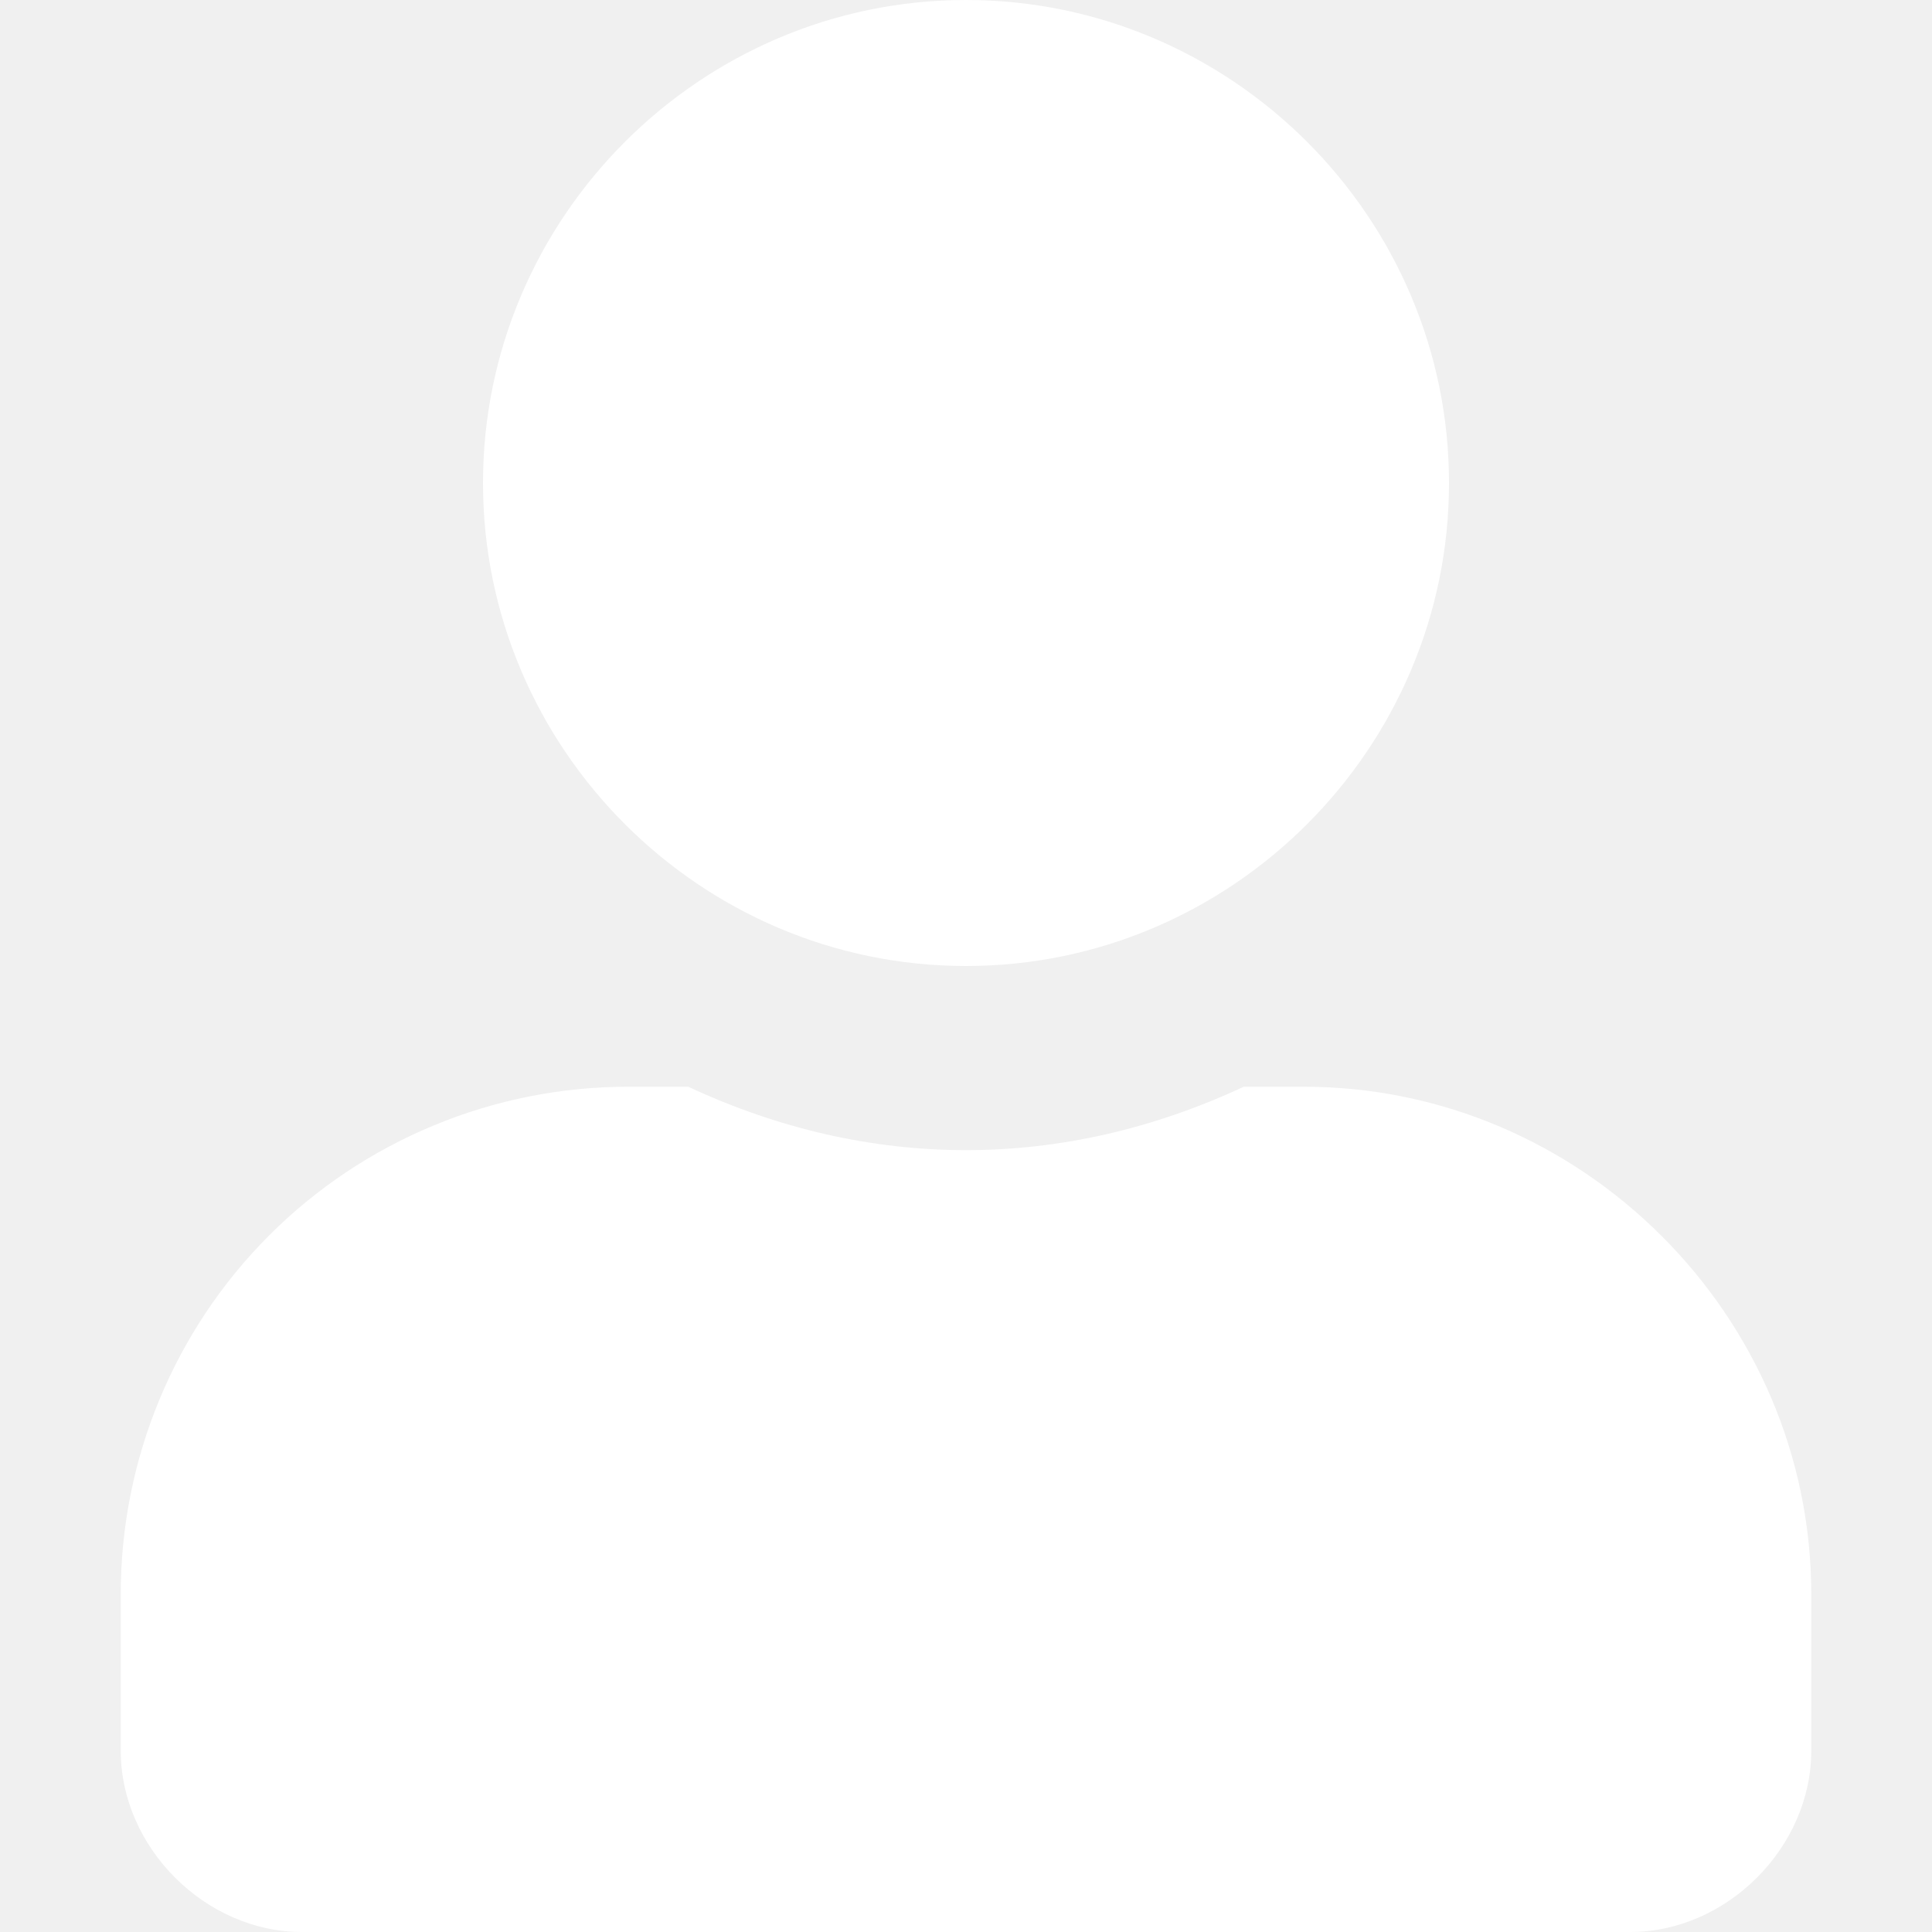
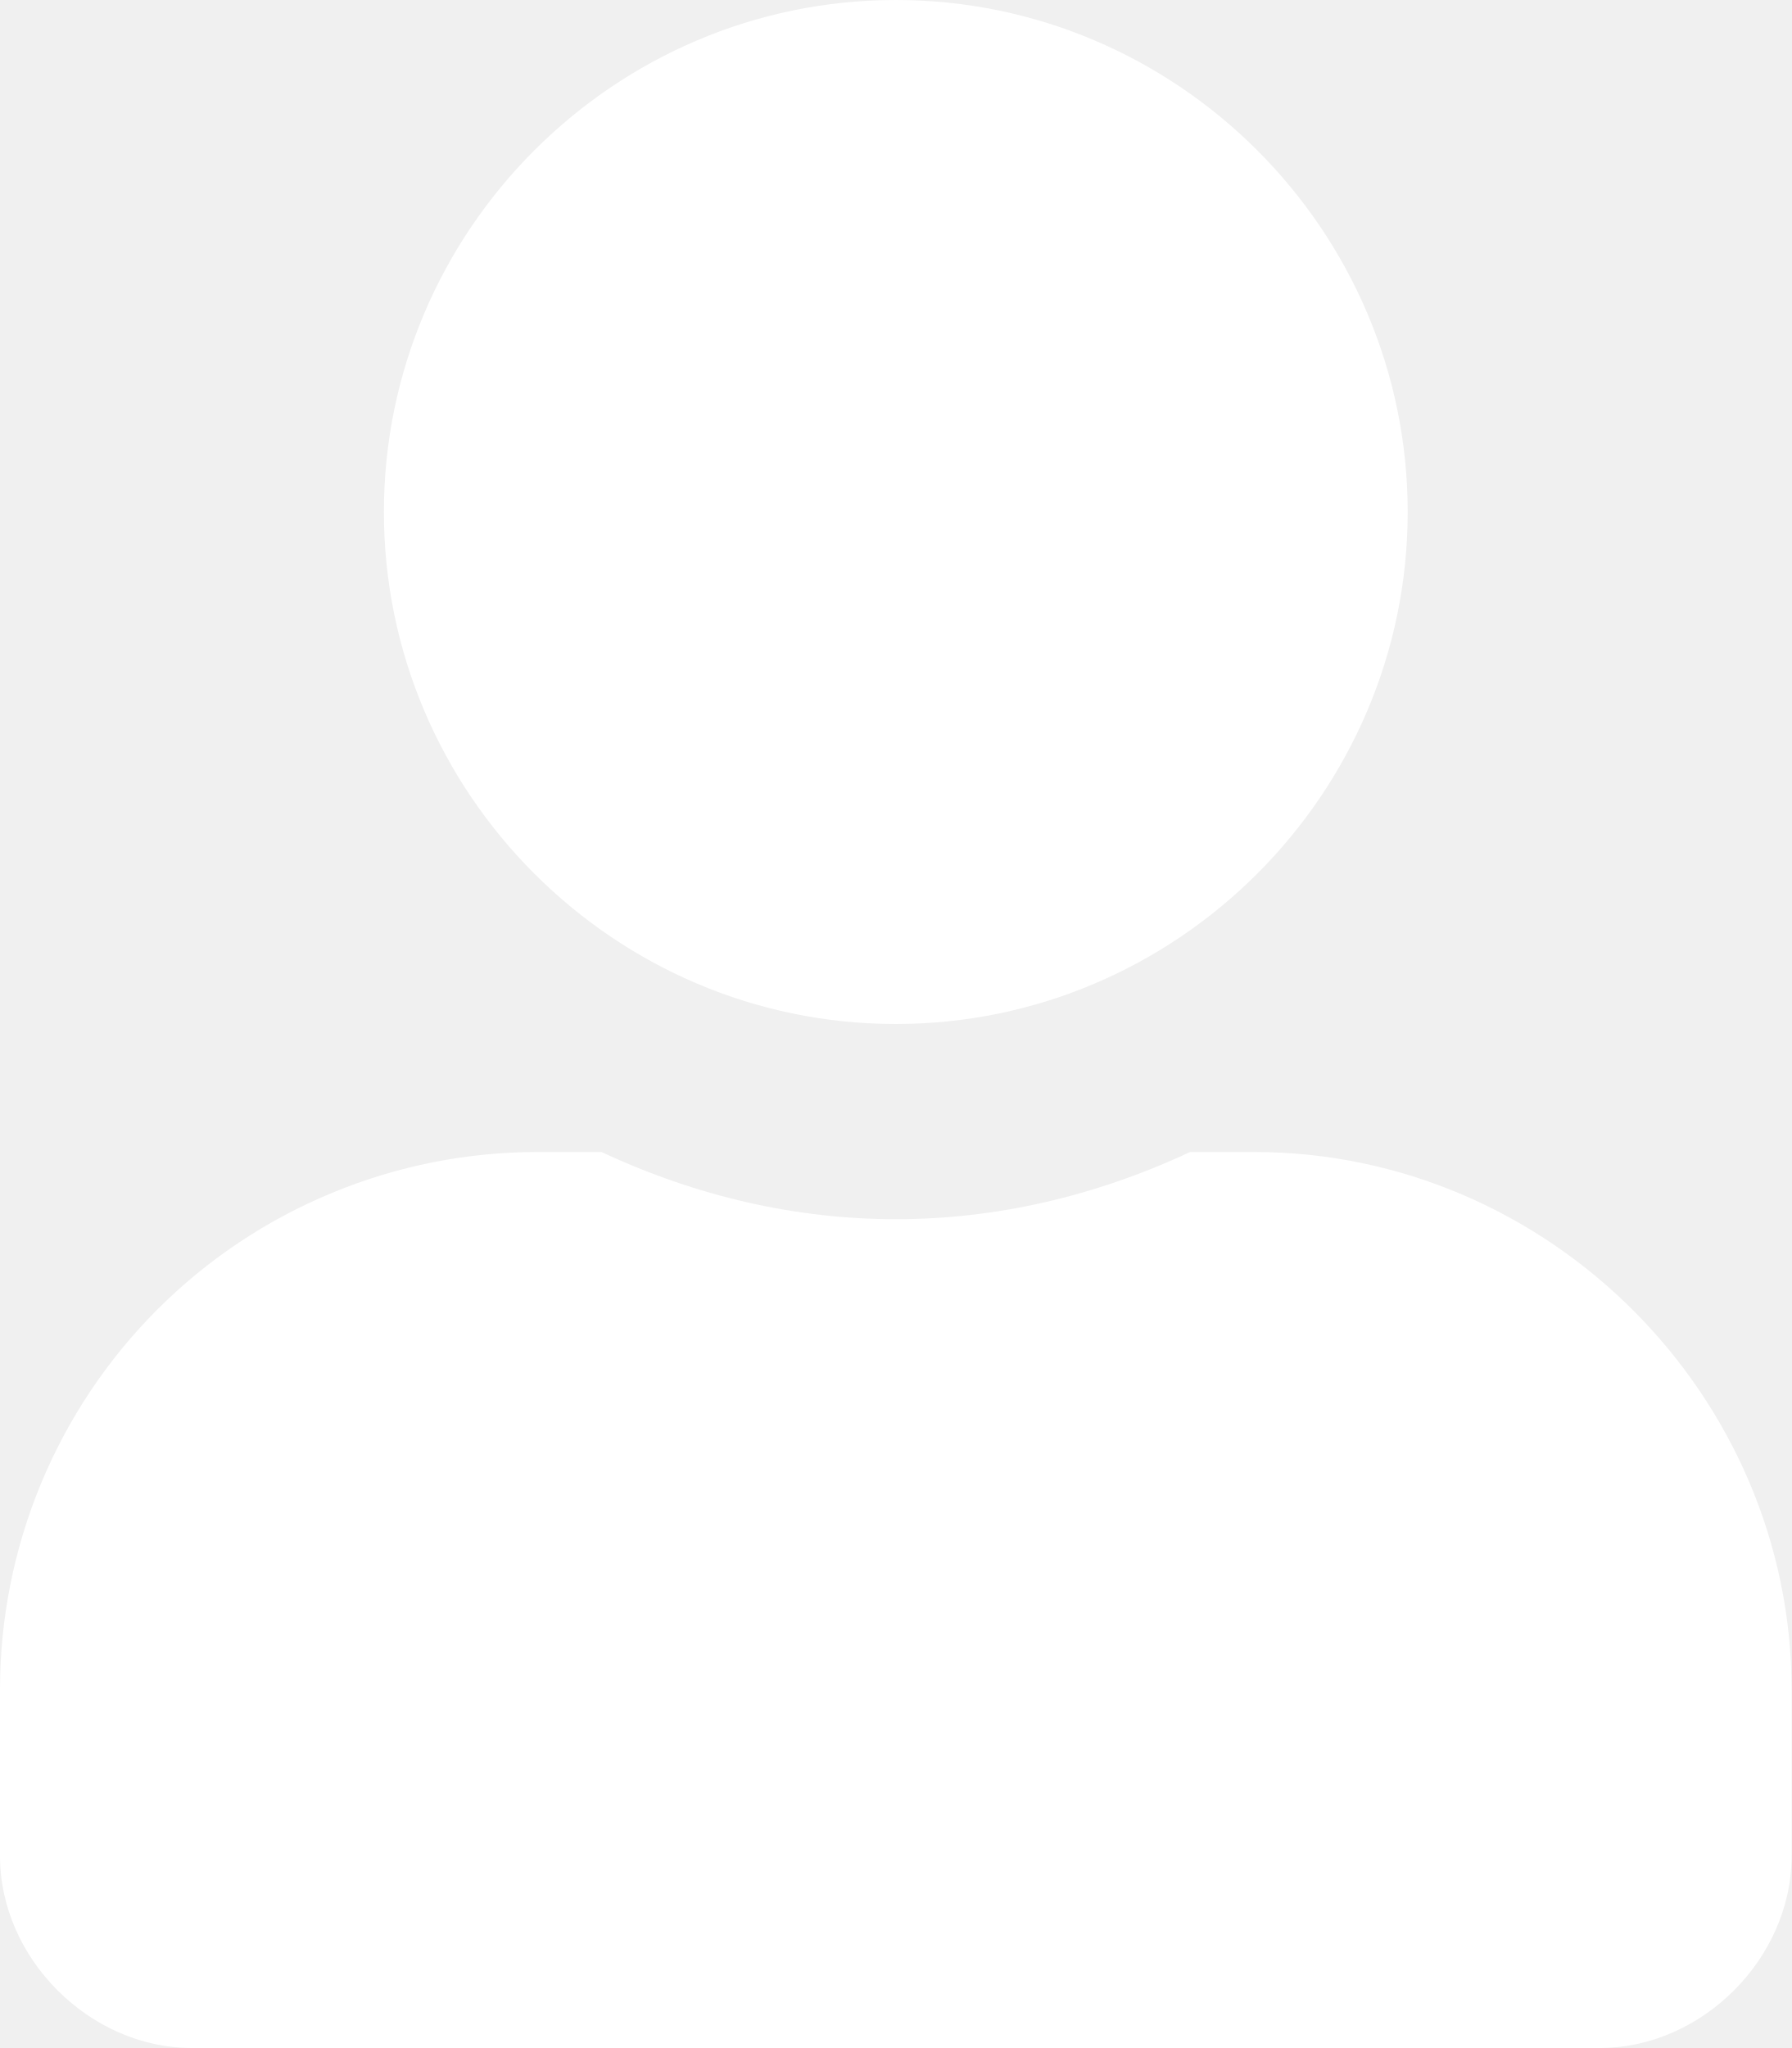
- <svg xmlns="http://www.w3.org/2000/svg" preserveAspectRatio="none" width="100%" height="100%" overflow="visible" style="display: block;" viewBox="0 0 16 16" fill="none">
-   <g id="Img">
-     <path id="Vector" d="M8 8C10.2 8 12 6.2 12 4C12 1.8 10.2 0 8 0C5.8 0 4 1.8 4 4C4 6.2 5.8 8 8 8ZM10.8 9H10.3C8.8 9.7 7.2 9.7 5.7 9H5.2C4.648 9 4.102 9.109 3.593 9.32C3.083 9.531 2.62 9.84 2.23 10.23C1.442 11.018 1 12.086 1 13.2V14.5C1 15.3 1.7 16 2.5 16H13.5C14.3 16 15 15.3 15 14.5V13.2C15 10.9 13.1 9 10.8 9Z" fill="white" />
-   </g>
+ <svg xmlns="http://www.w3.org/2000/svg" viewBox="0 0 14 16" fill="none" aria-hidden="true">
+   <path fill="#ffffff" d="M7 8C9.2 8 11 6.2 11 4C11 1.8 9.2 0 7 0C4.8 0 3 1.8 3 4C3 6.2 4.8 8 7 8ZM9.8 9H9.3C7.8 9.7 6.2 9.7 4.7 9H4.2C3.648 9 3.102 9.109 2.593 9.32C2.083 9.531 1.62 9.84 1.23 10.23C0.442 11.018 0 12.086 0 13.2V14.5C0 15.3 0.7 16 1.5 16H12.5C13.3 16 14 15.3 14 14.5V13.2C14 10.9 12.1 9 9.8 9Z" />
</svg>
